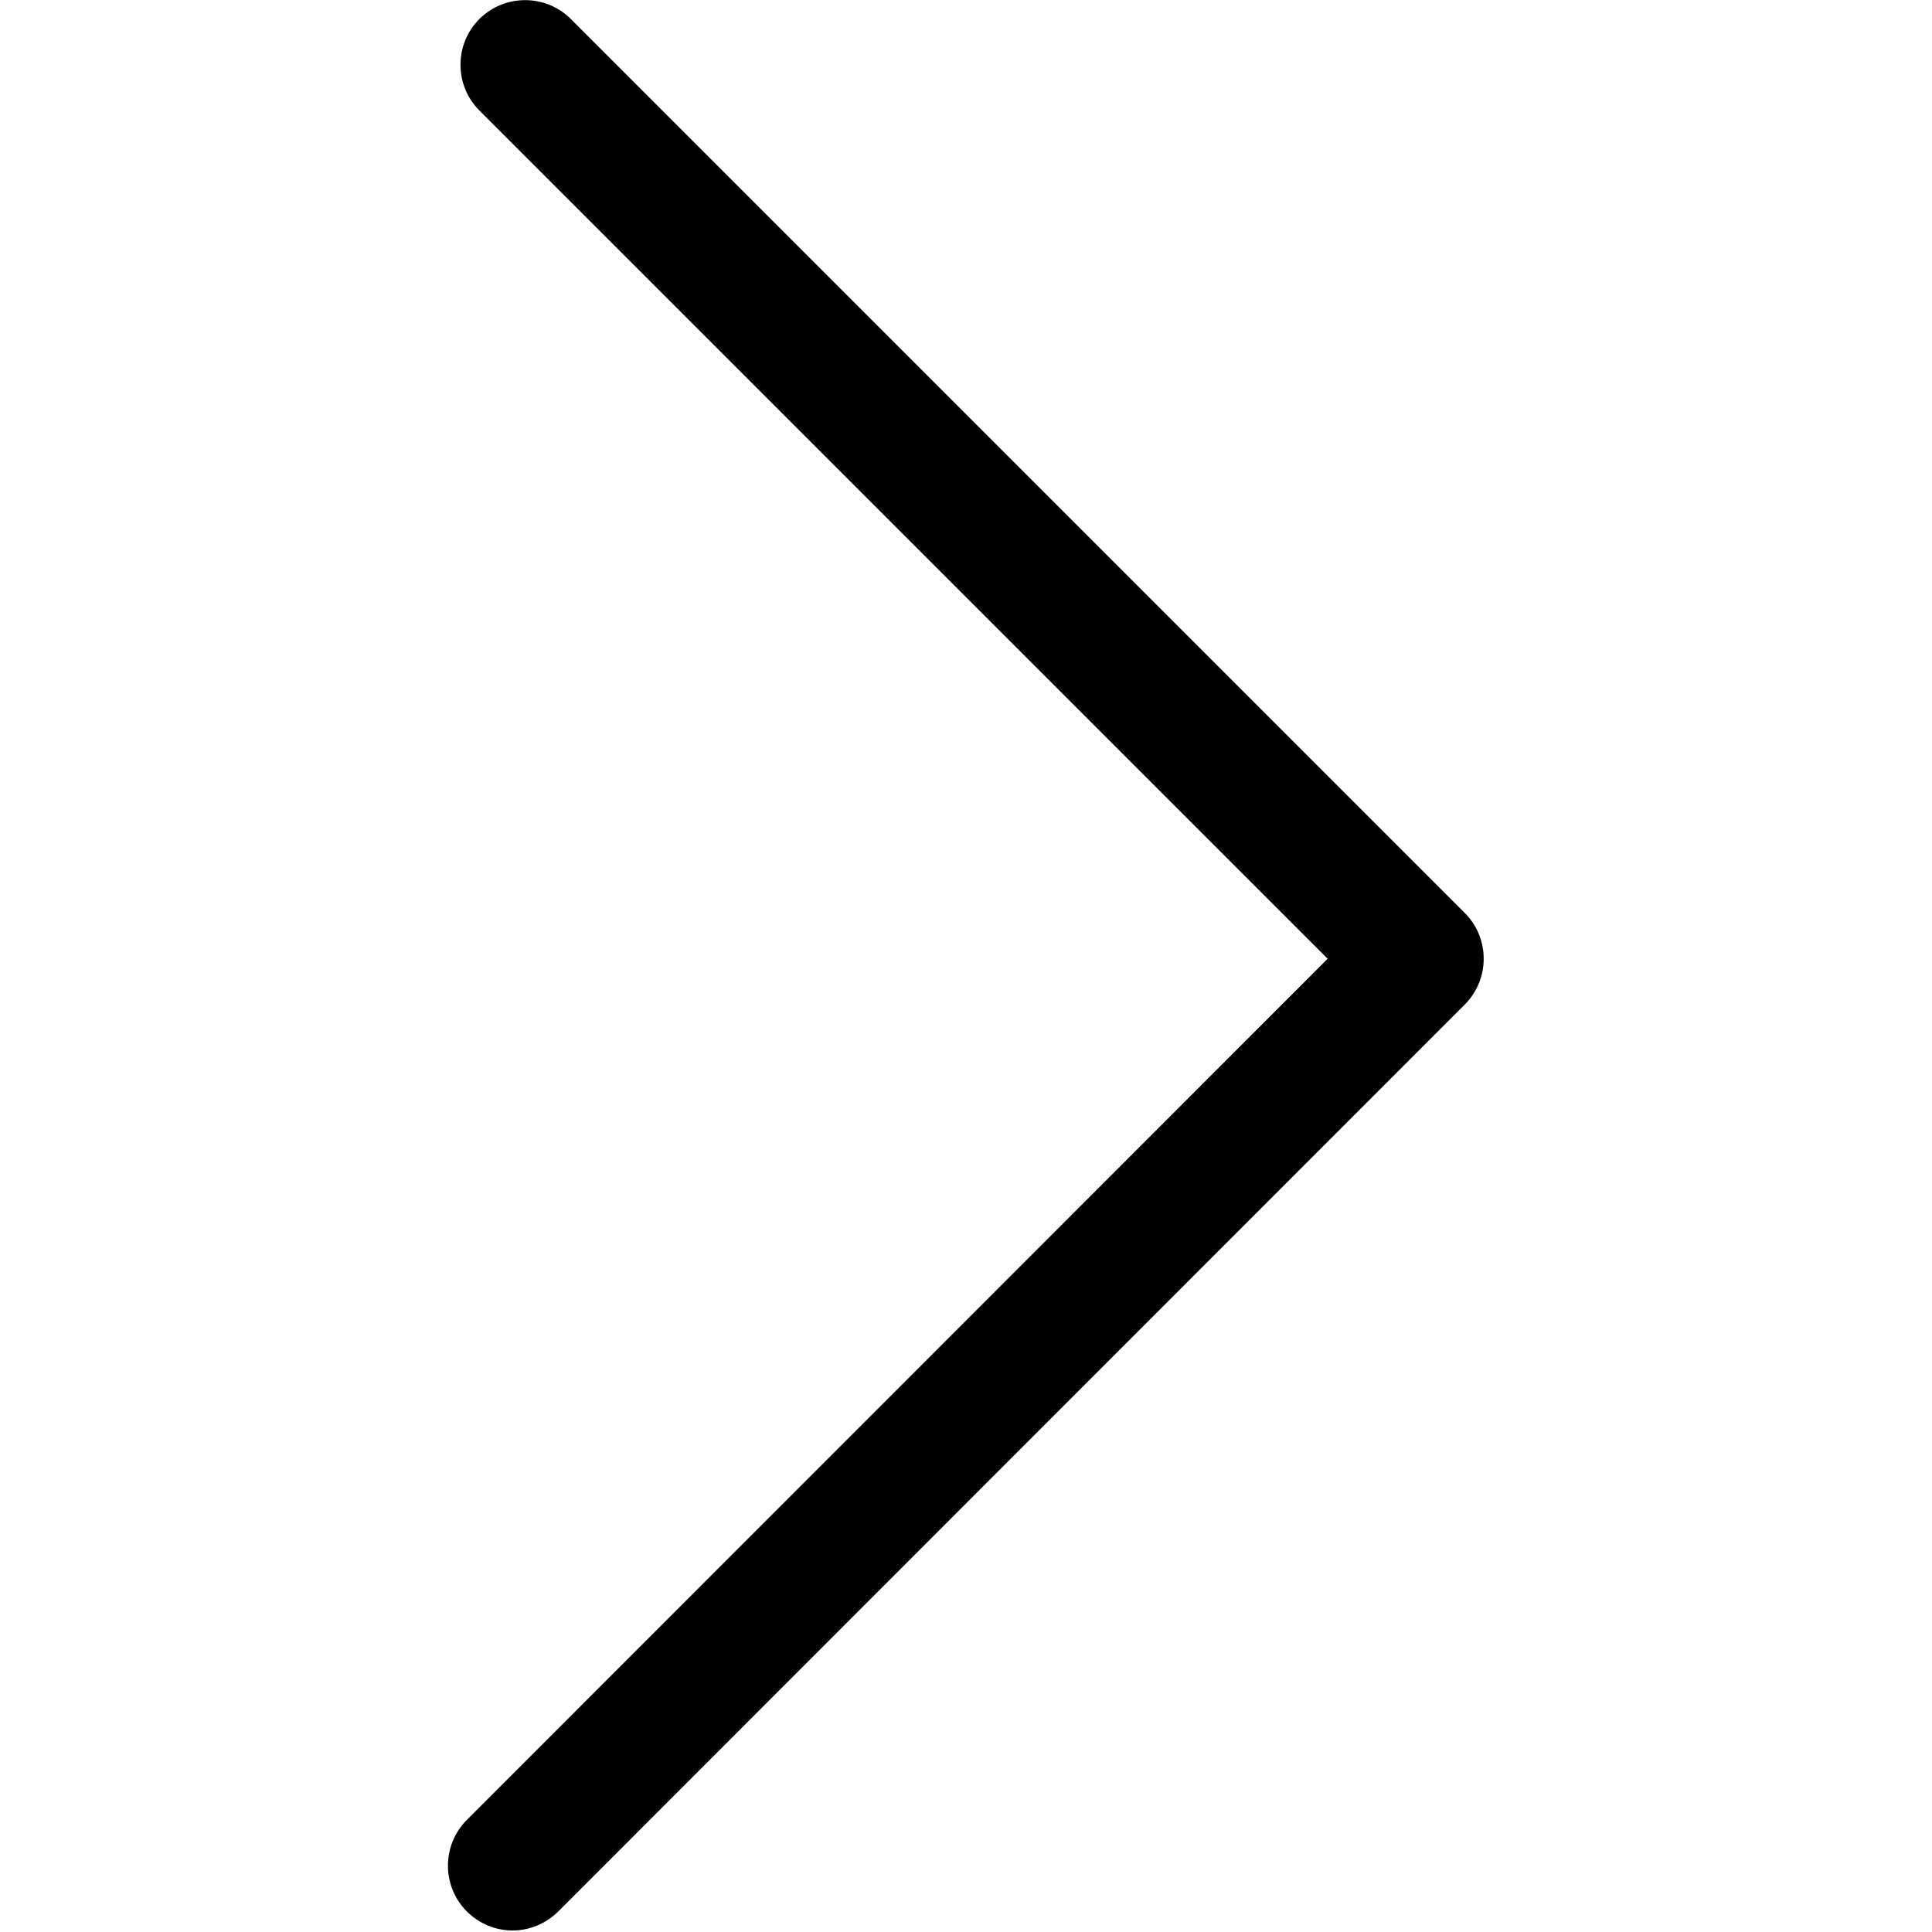
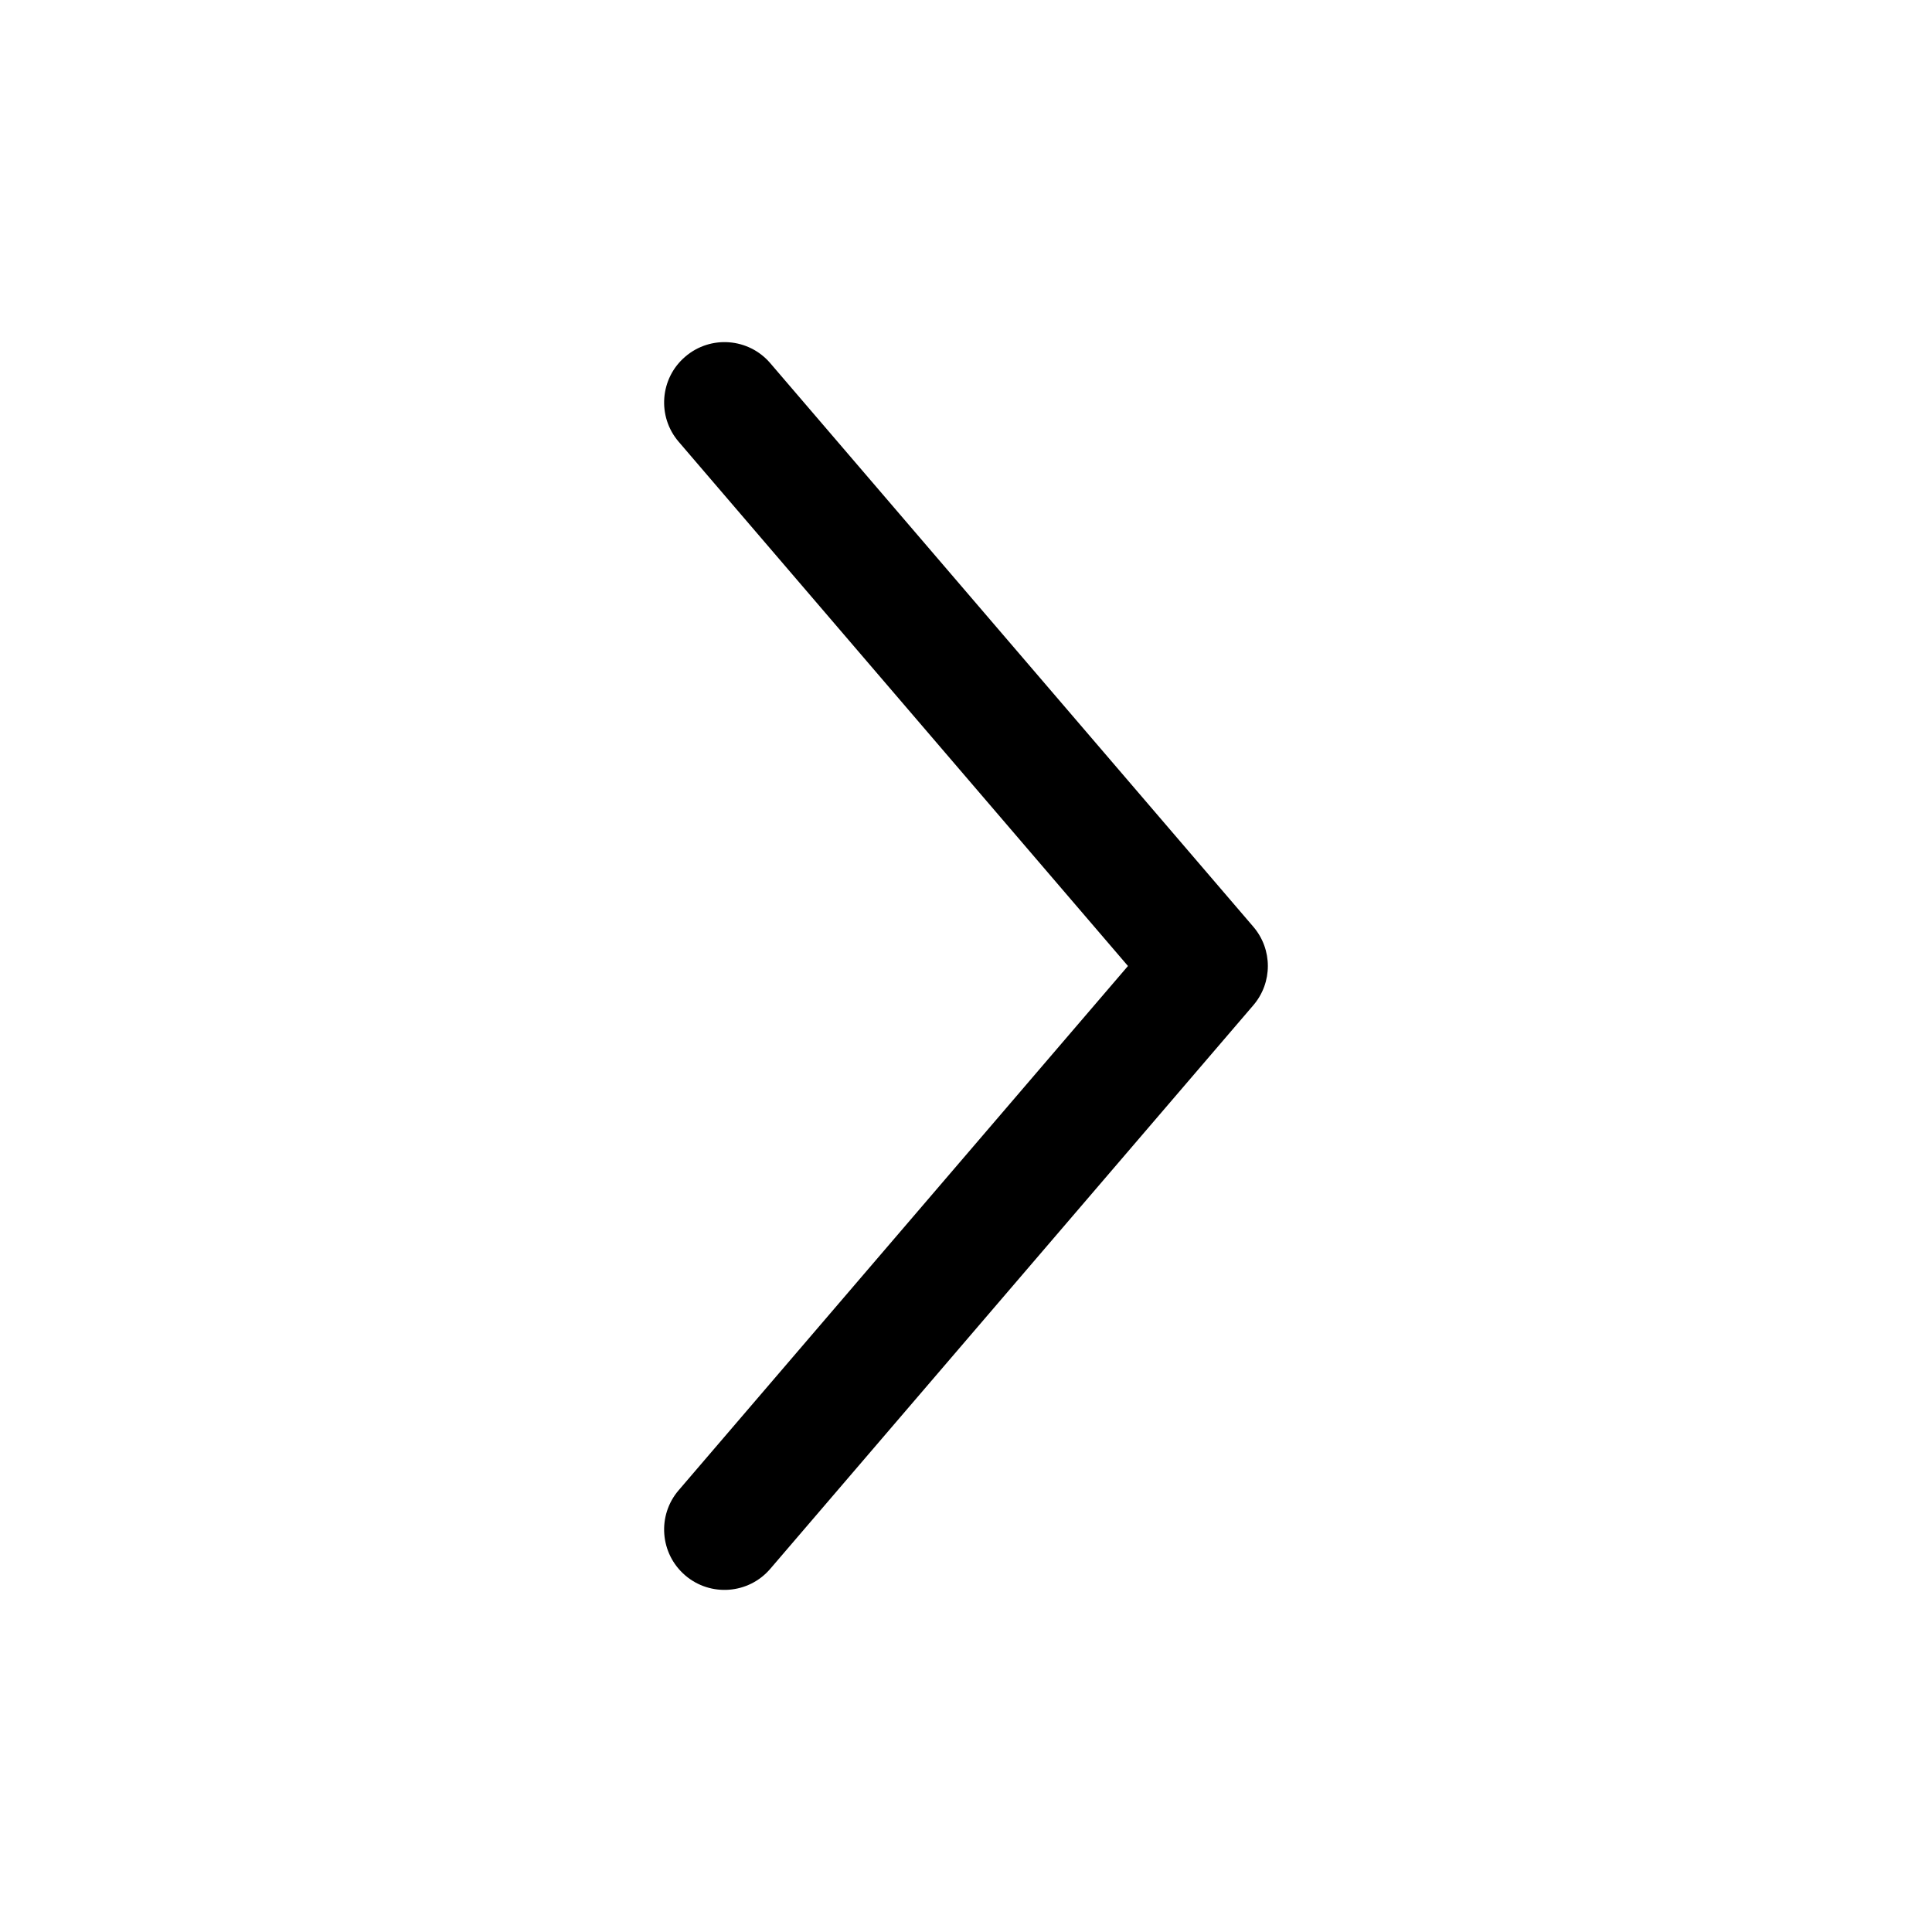
- <svg xmlns="http://www.w3.org/2000/svg" id="arrowRight" fill="currentColor" viewBox="0 0 32 32" version="1.1">
+ <svg xmlns="http://www.w3.org/2000/svg" id="arrowRight" viewBox="0 0 24 24" fill="none">
  <g id="SVGRepo_bgCarrier" stroke-width="0" />
  <g id="SVGRepo_tracerCarrier" stroke-linecap="round" stroke-linejoin="round" />
  <g id="SVGRepo_iconCarrier">
-     <path d="M8.489 31.975c-0.271 0-0.549-0.107-0.757-0.316-0.417-0.417-0.417-1.098 0-1.515l14.258-14.264-14.050-14.050c-0.417-0.417-0.417-1.098 0-1.515s1.098-0.417 1.515 0l14.807 14.807c0.417 0.417 0.417 1.098 0 1.515l-15.015 15.022c-0.208 0.208-0.486 0.316-0.757 0.316z" />
+     <path fill-rule="evenodd" clip-rule="evenodd" d="M8.512 4.431C8.826 4.161 9.3 4.197 9.569 4.512L15.569 11.512C15.81 11.793 15.81 12.207 15.569 12.488L9.569 19.488C9.3 19.803 8.826 19.839 8.512 19.57C8.197 19.3 8.161 18.826 8.431 18.512L14.012 12L8.431 5.488C8.161 5.174 8.197 4.7 8.512 4.431Z" fill="currentColor" />
  </g>
</svg>
